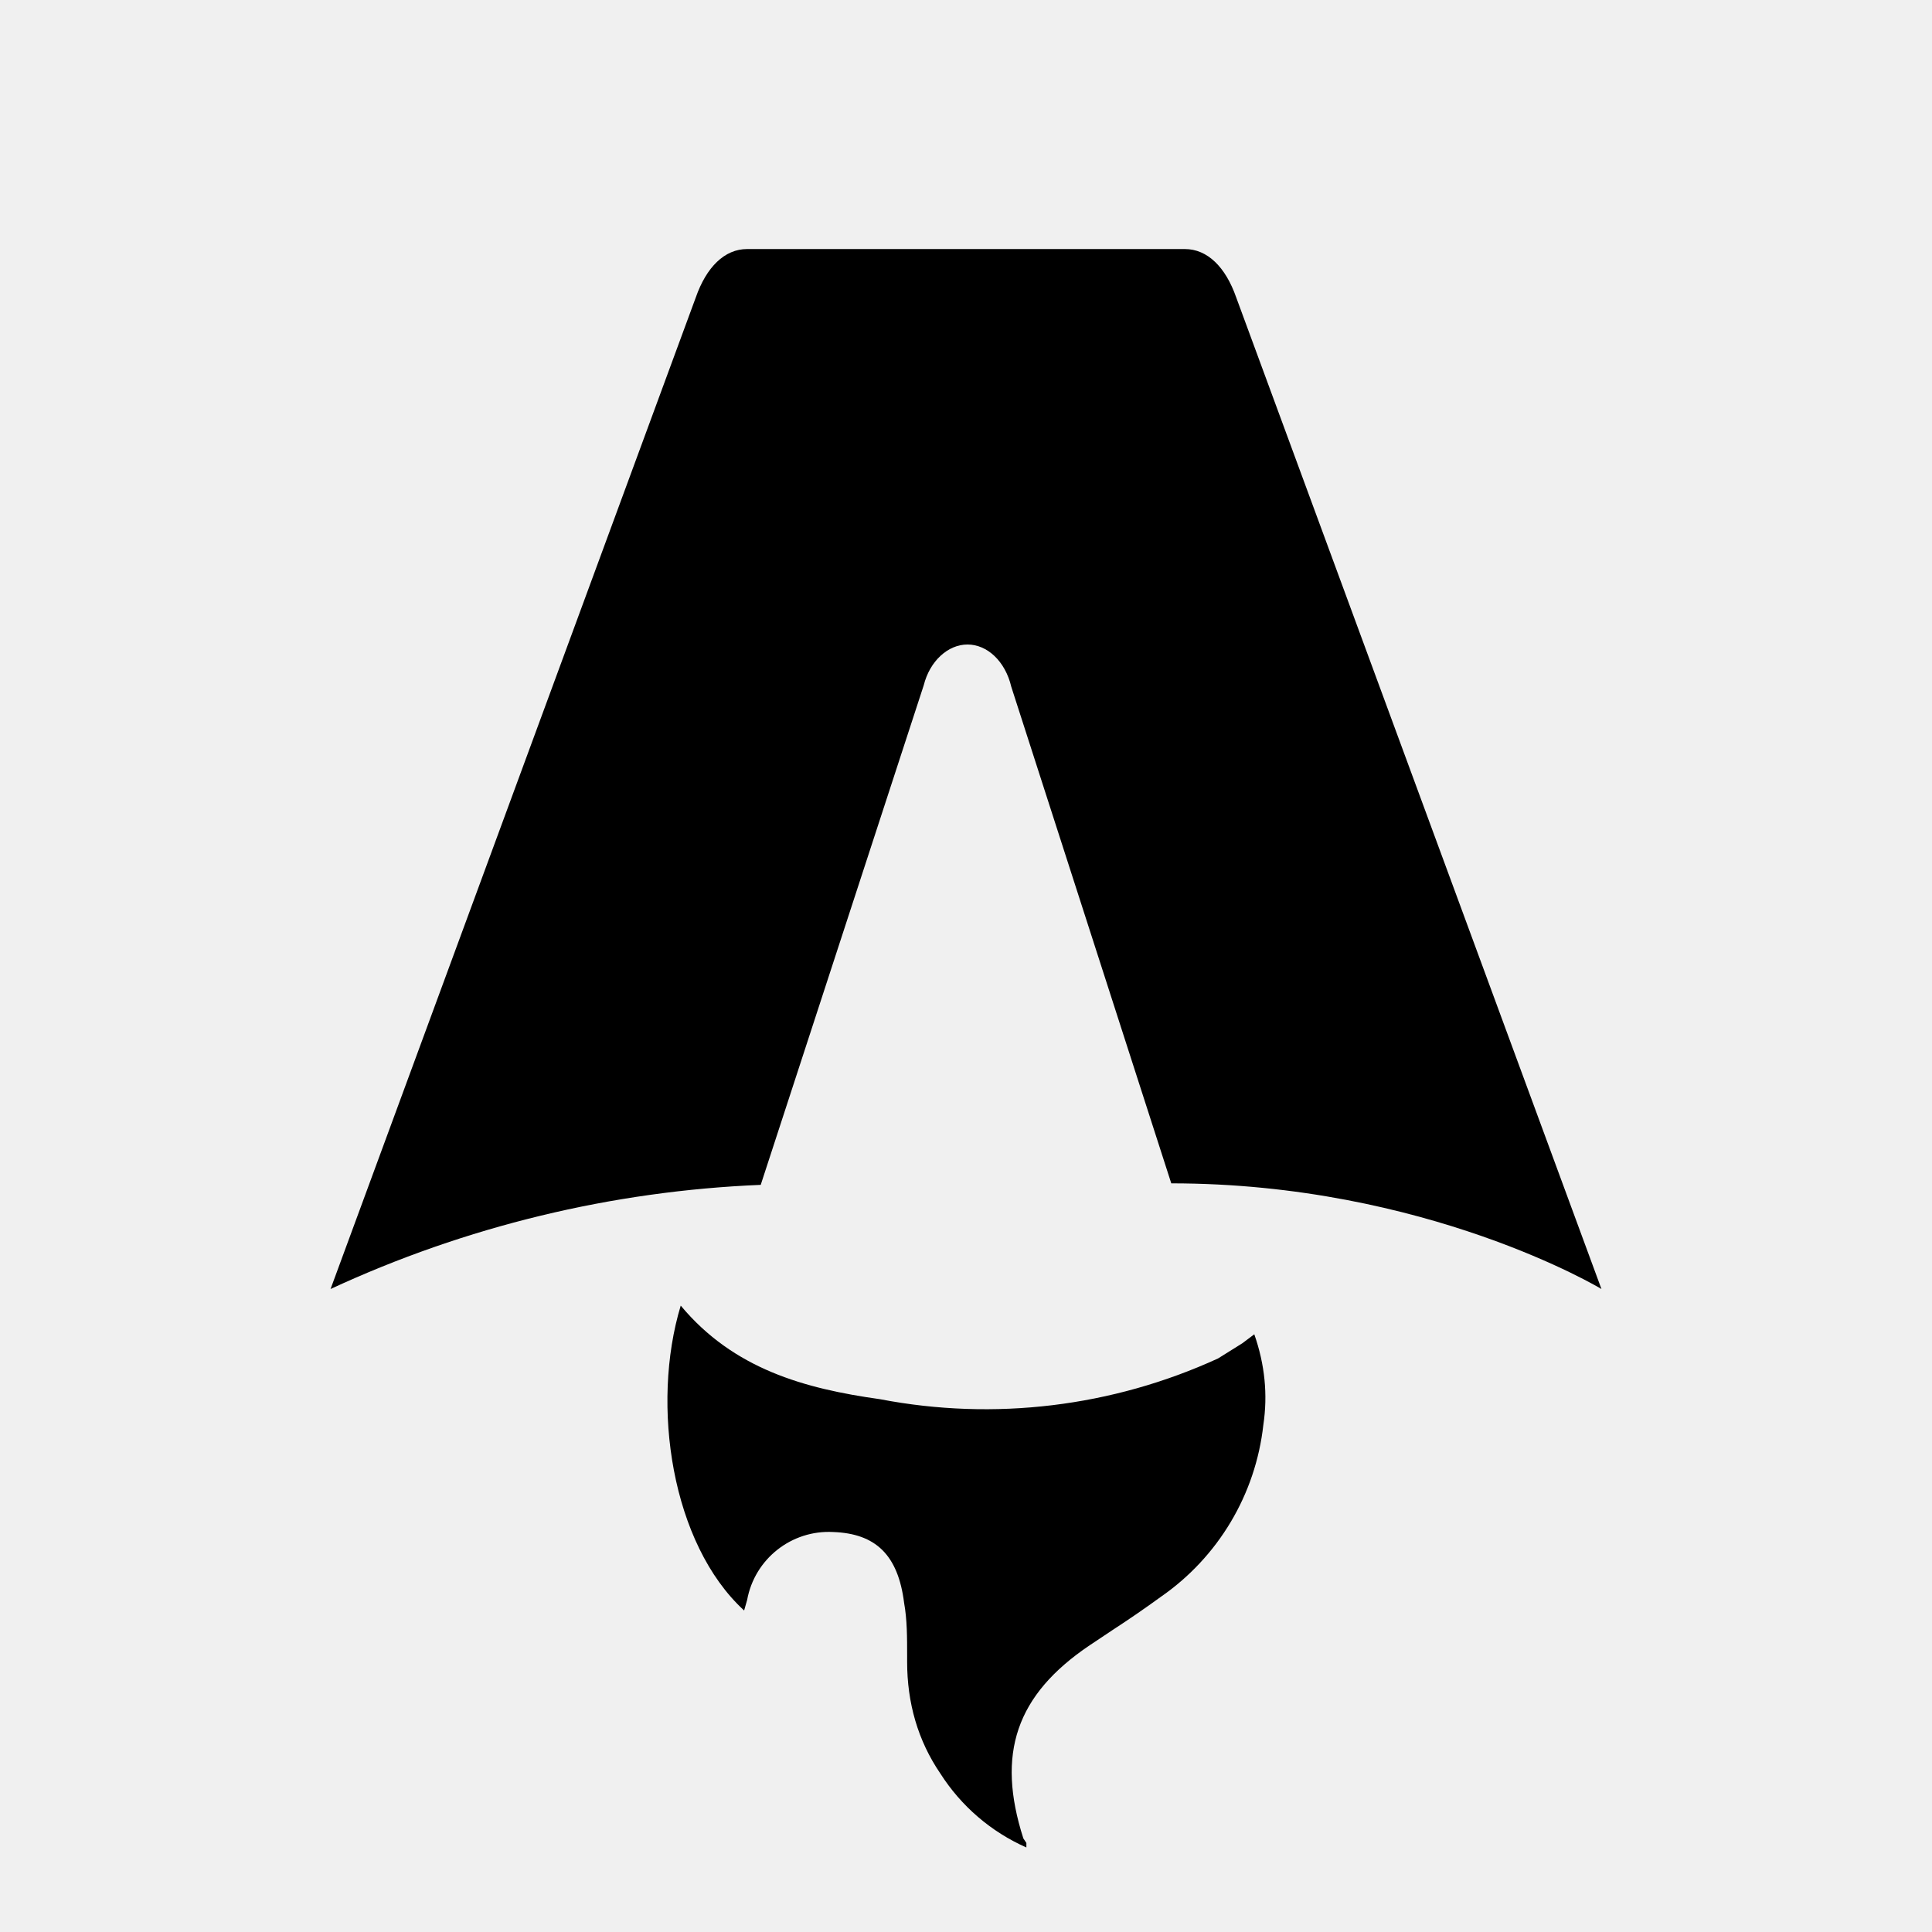
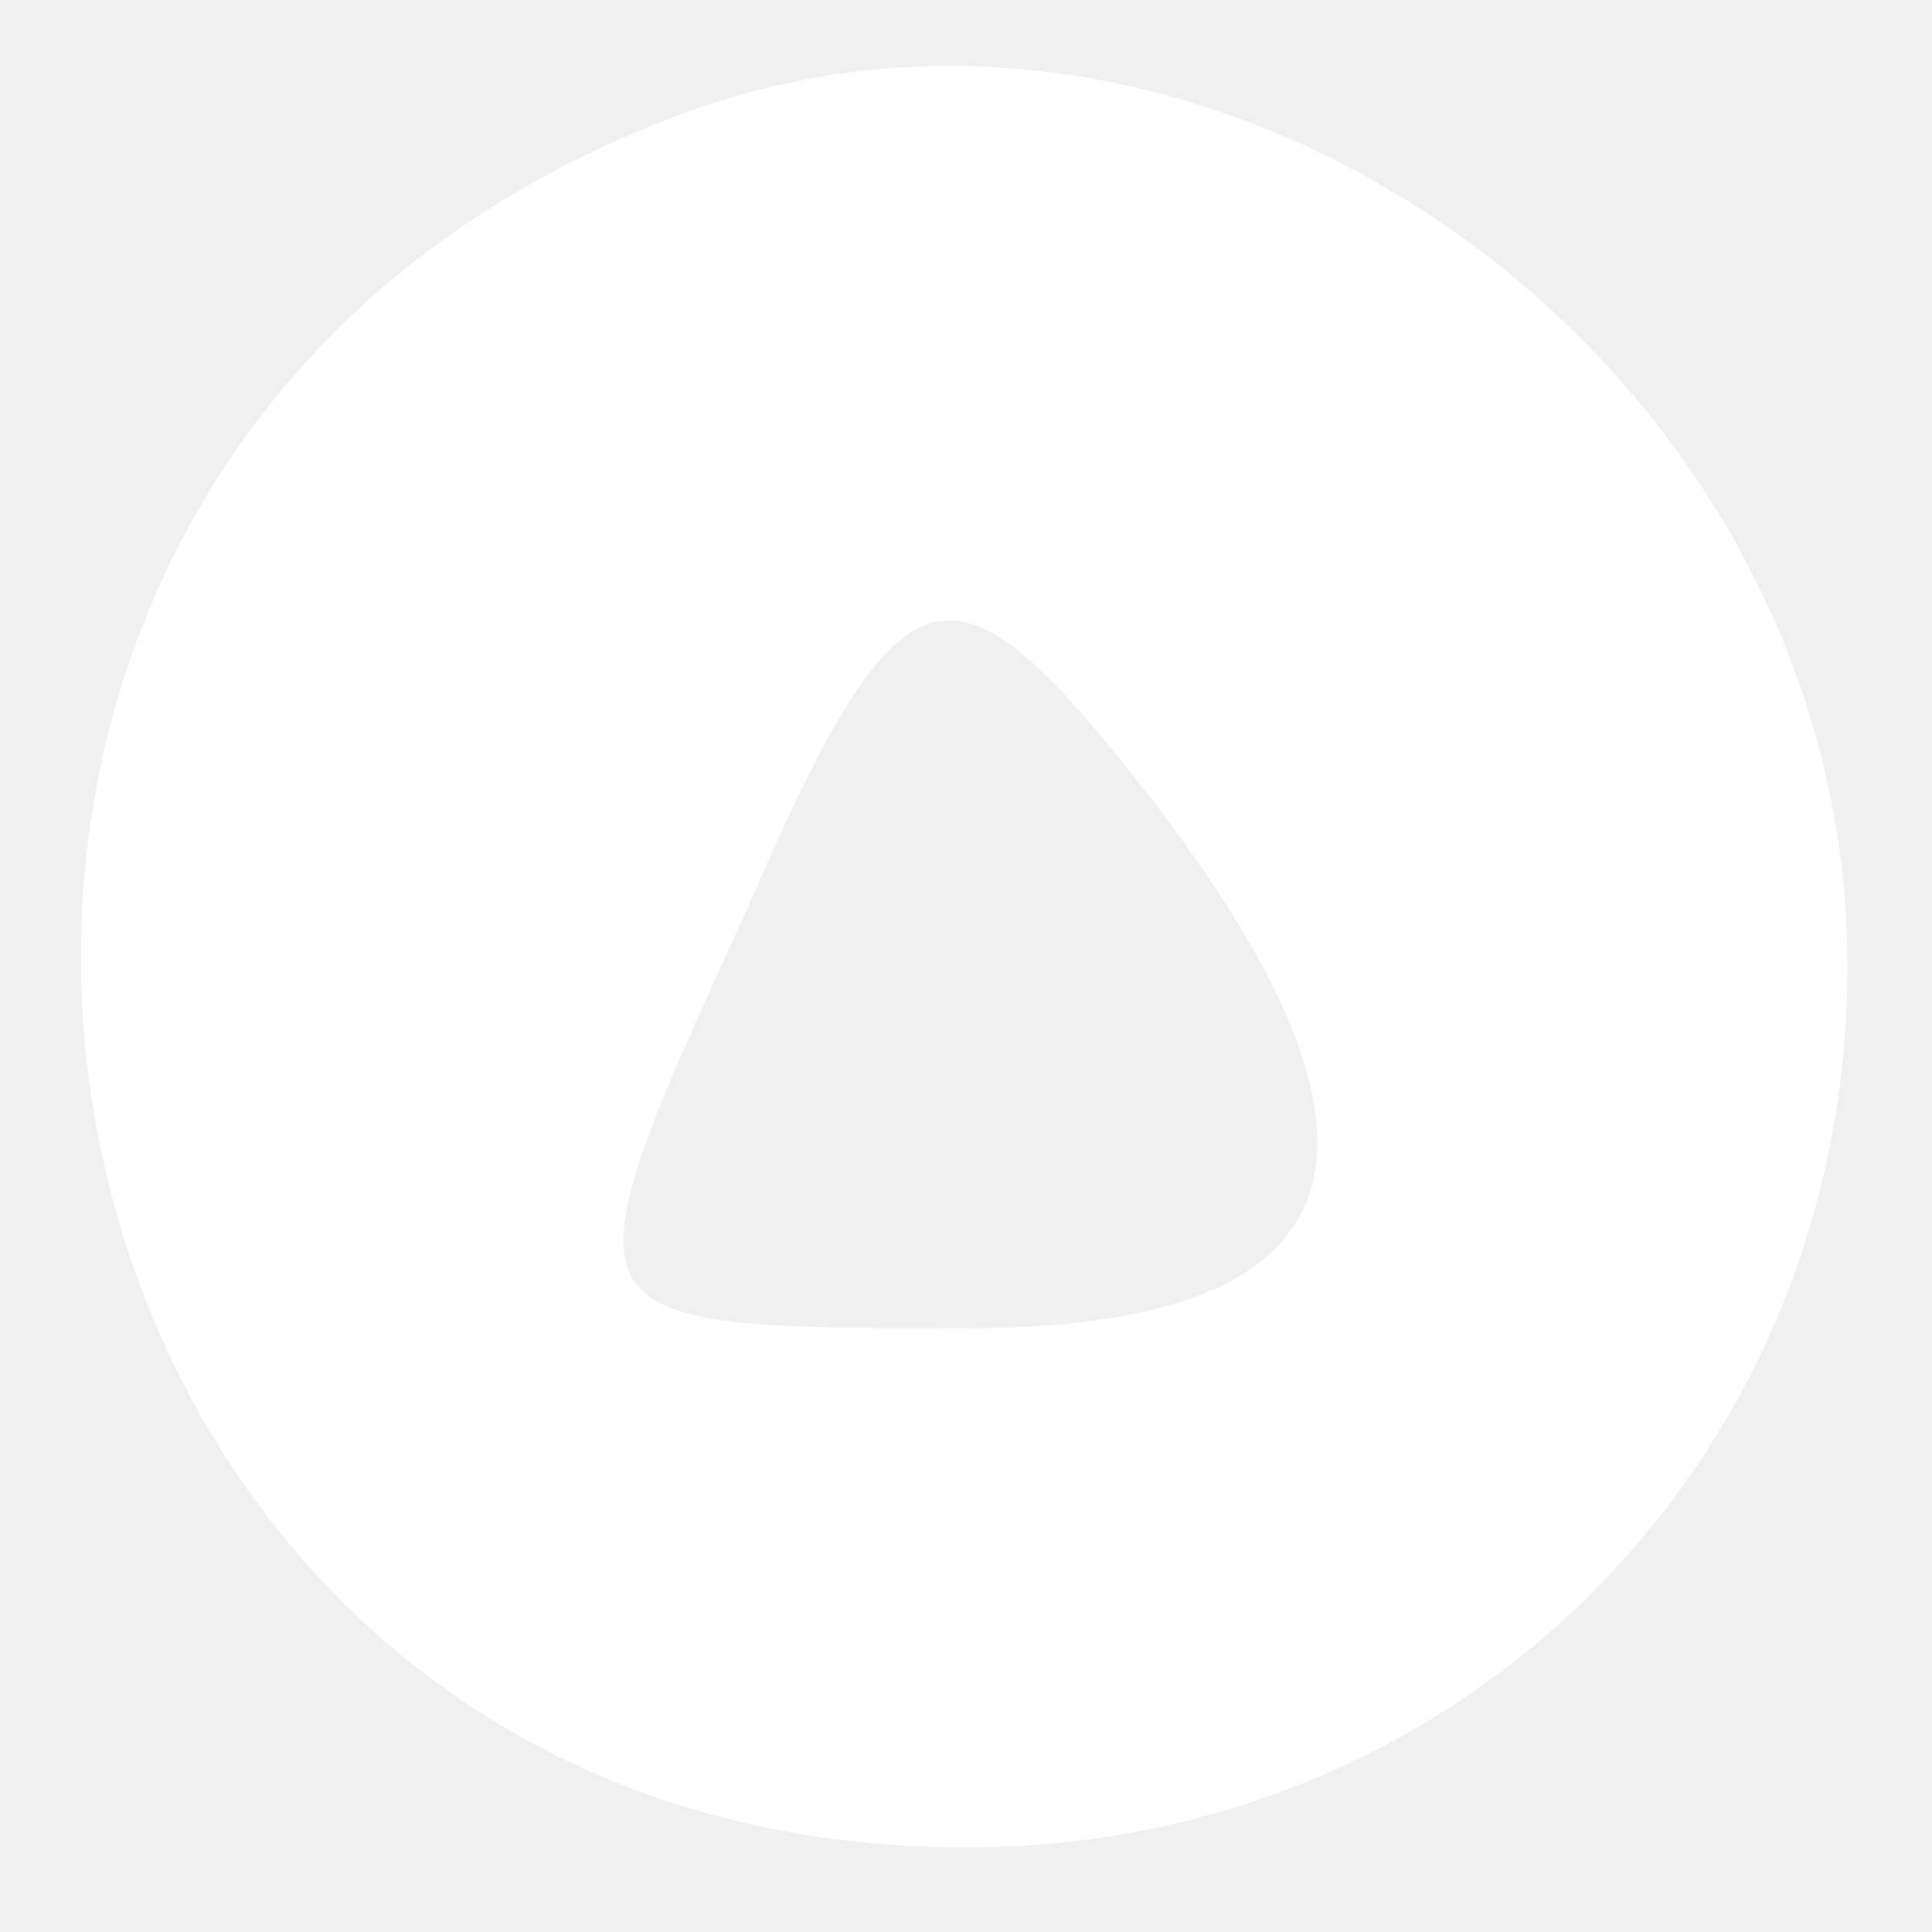
- <svg xmlns="http://www.w3.org/2000/svg" fill="none" viewBox="0 0 128 128">
-   <path d="M50.4 78.5a75.1 75.1 0 0 0-28.5 6.9l24.2-65.7c.7-2 1.9-3.2 3.4-3.2h29c1.5 0 2.7 1.2 3.4 3.2l24.2 65.7s-11.6-7-28.5-7L67 45.5c-.4-1.7-1.6-2.8-2.9-2.8-1.3 0-2.5 1.1-2.9 2.7L50.4 78.5Zm-1.1 28.2Zm-4.2-20.2c-2 6.6-.6 15.8 4.2 20.2a17.5 17.5 0 0 1 .2-.7 5.5 5.5 0 0 1 5.7-4.5c2.8.1 4.3 1.5 4.7 4.7.2 1.1.2 2.3.2 3.5v.4c0 2.7.7 5.2 2.2 7.4a13 13 0 0 0 5.7 4.9v-.3l-.2-.3c-1.8-5.6-.5-9.5 4.4-12.8l1.5-1a73 73 0 0 0 3.2-2.2 16 16 0 0 0 6.8-11.4c.3-2 .1-4-.6-6l-.8.6-1.6 1a37 37 0 0 1-22.4 2.7c-5-.7-9.7-2-13.2-6.2Z" />
-   <style>
-         path { fill: #000; }
-         @media (prefers-color-scheme: dark) {
-             path { fill: #FFF; }
-         }
-     </style>
+ <svg xmlns="http://www.w3.org/2000/svg" version="1.0" width="16pt" height="16pt" viewBox="0 0 16 16" preserveAspectRatio="xMidYMid meet">
+   <g transform="translate(0,16) scale(0.1,-0.1)" fill="#fff" stroke="none">
+     <path d="M55 150 c-77 -30 -57 -143 25 -143 41 0 73 32 73 73 0 50 -53 88 -98 70z m41 -57 c22 -29 16 -43 -16 -43 -34 0 -34 0 -18 35 13 30 17 30 34 8z" />
+   </g>
</svg>
